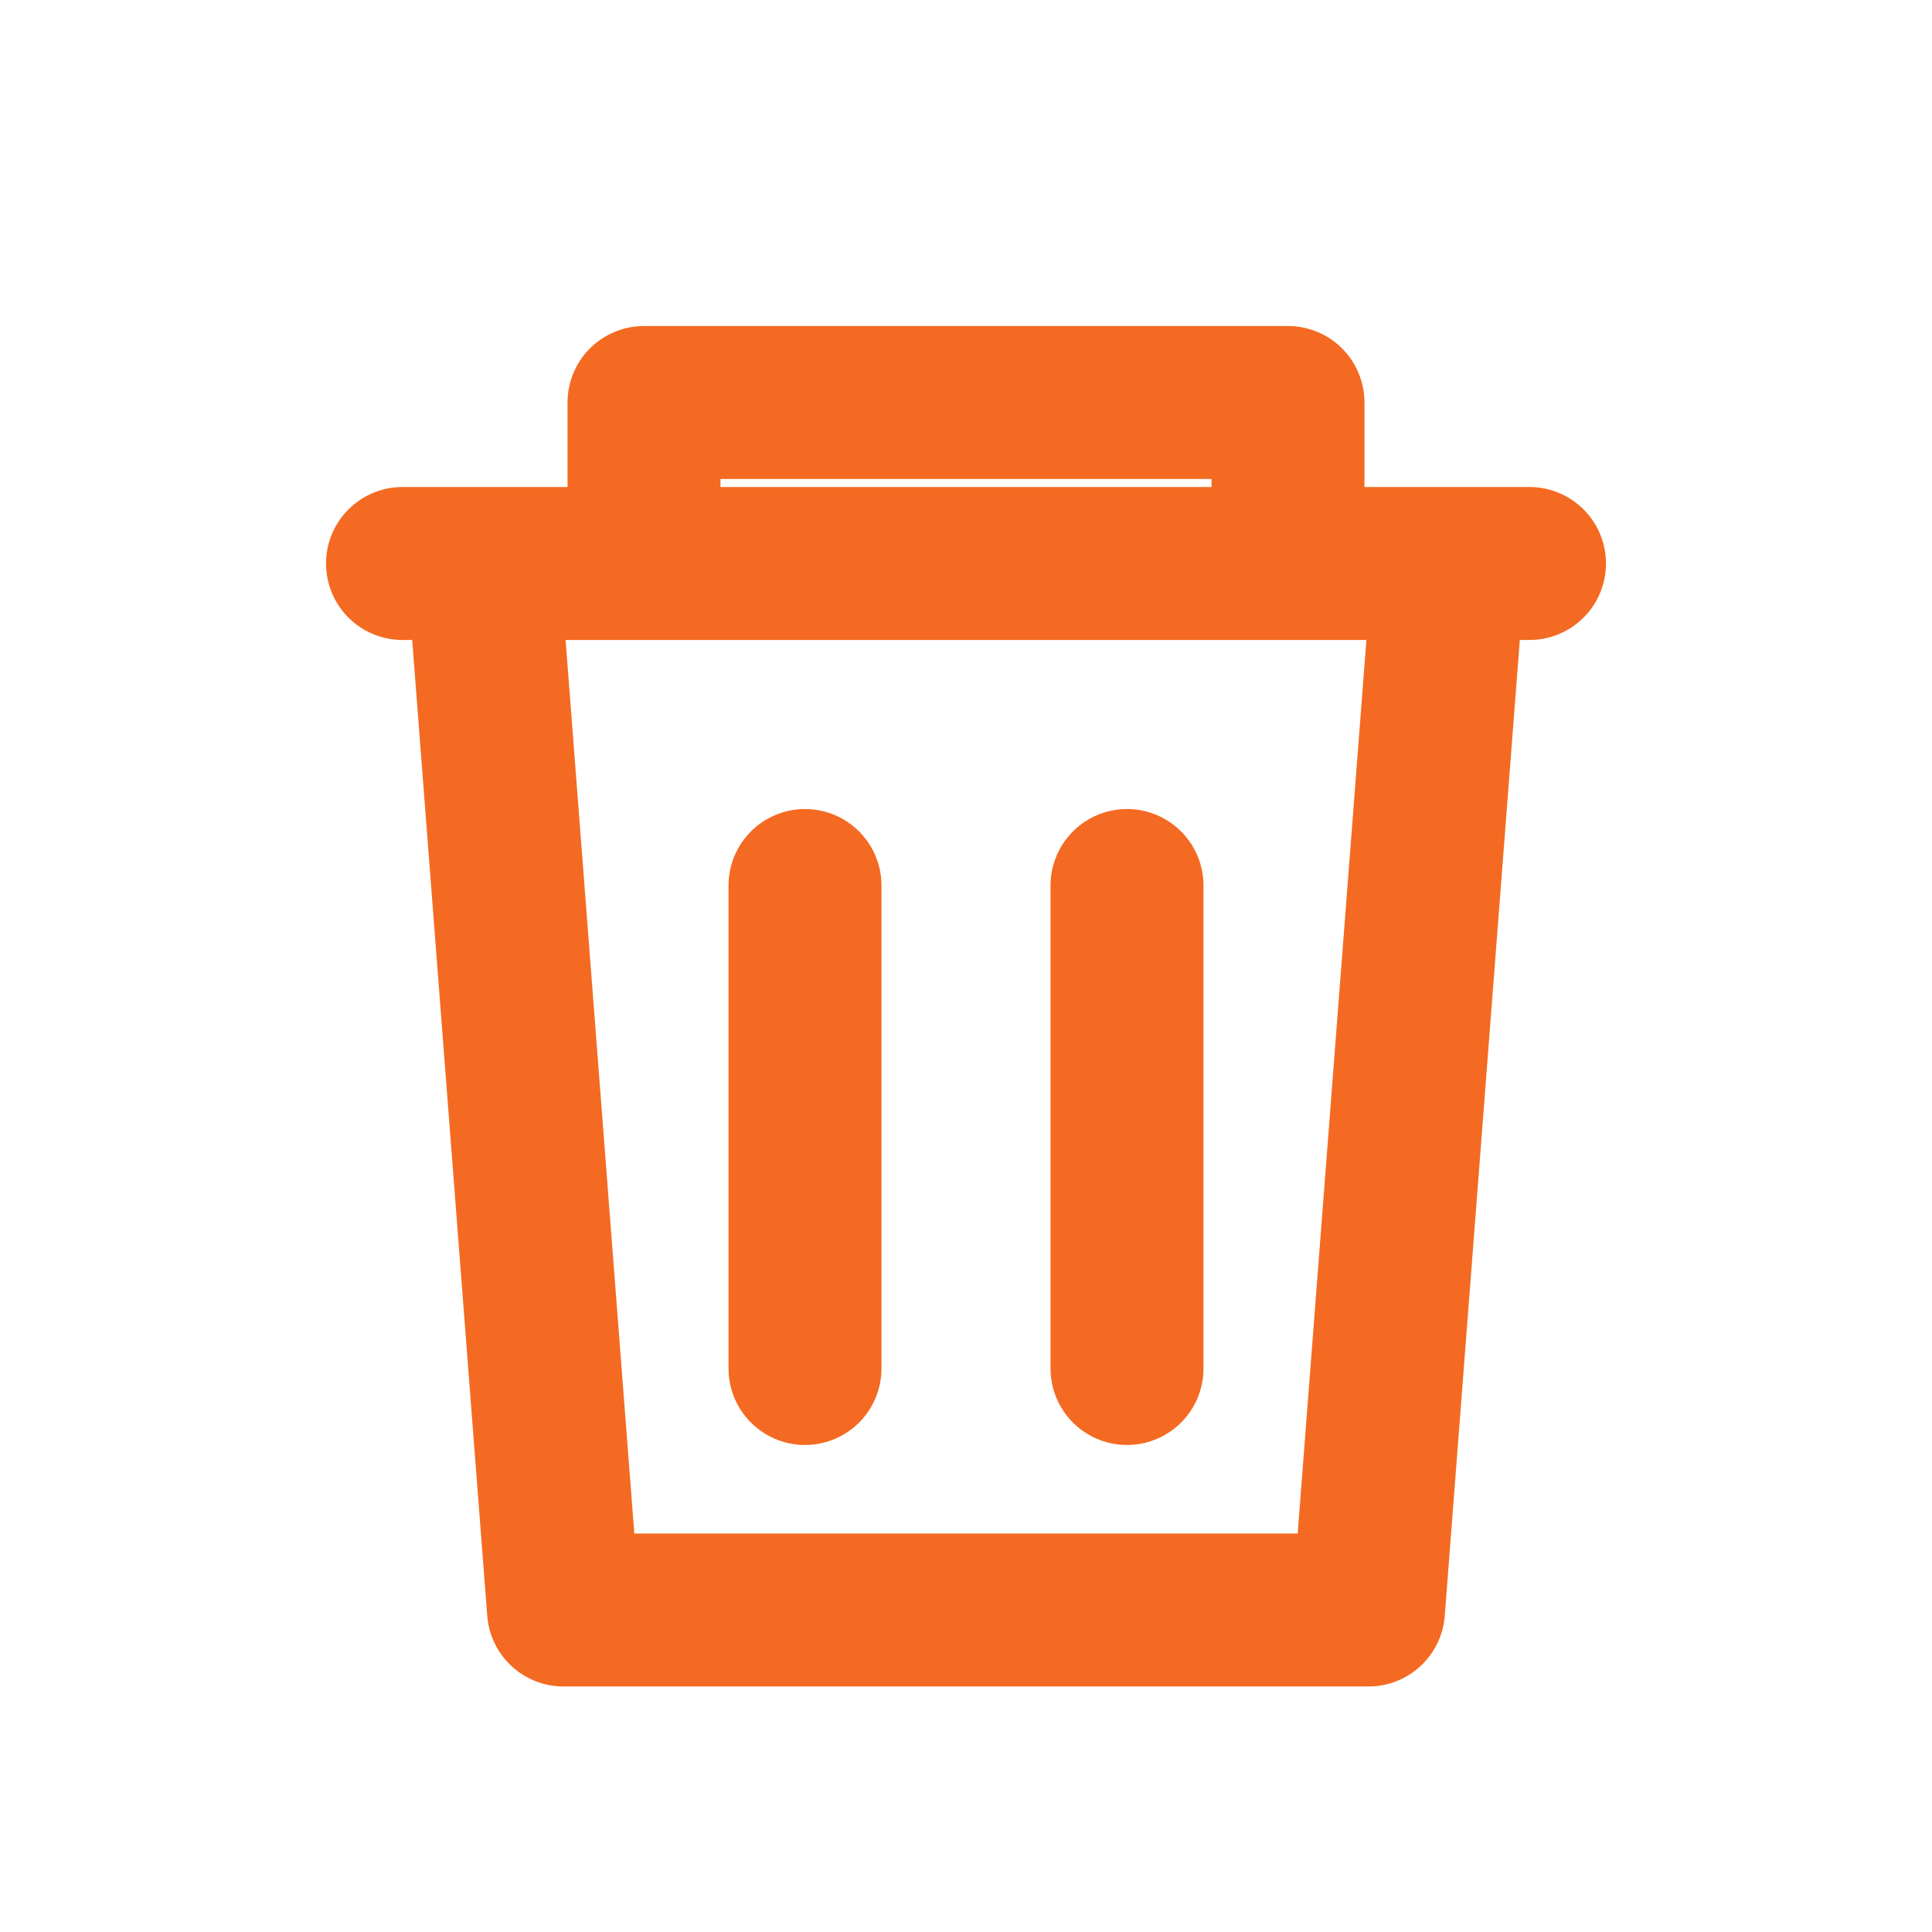
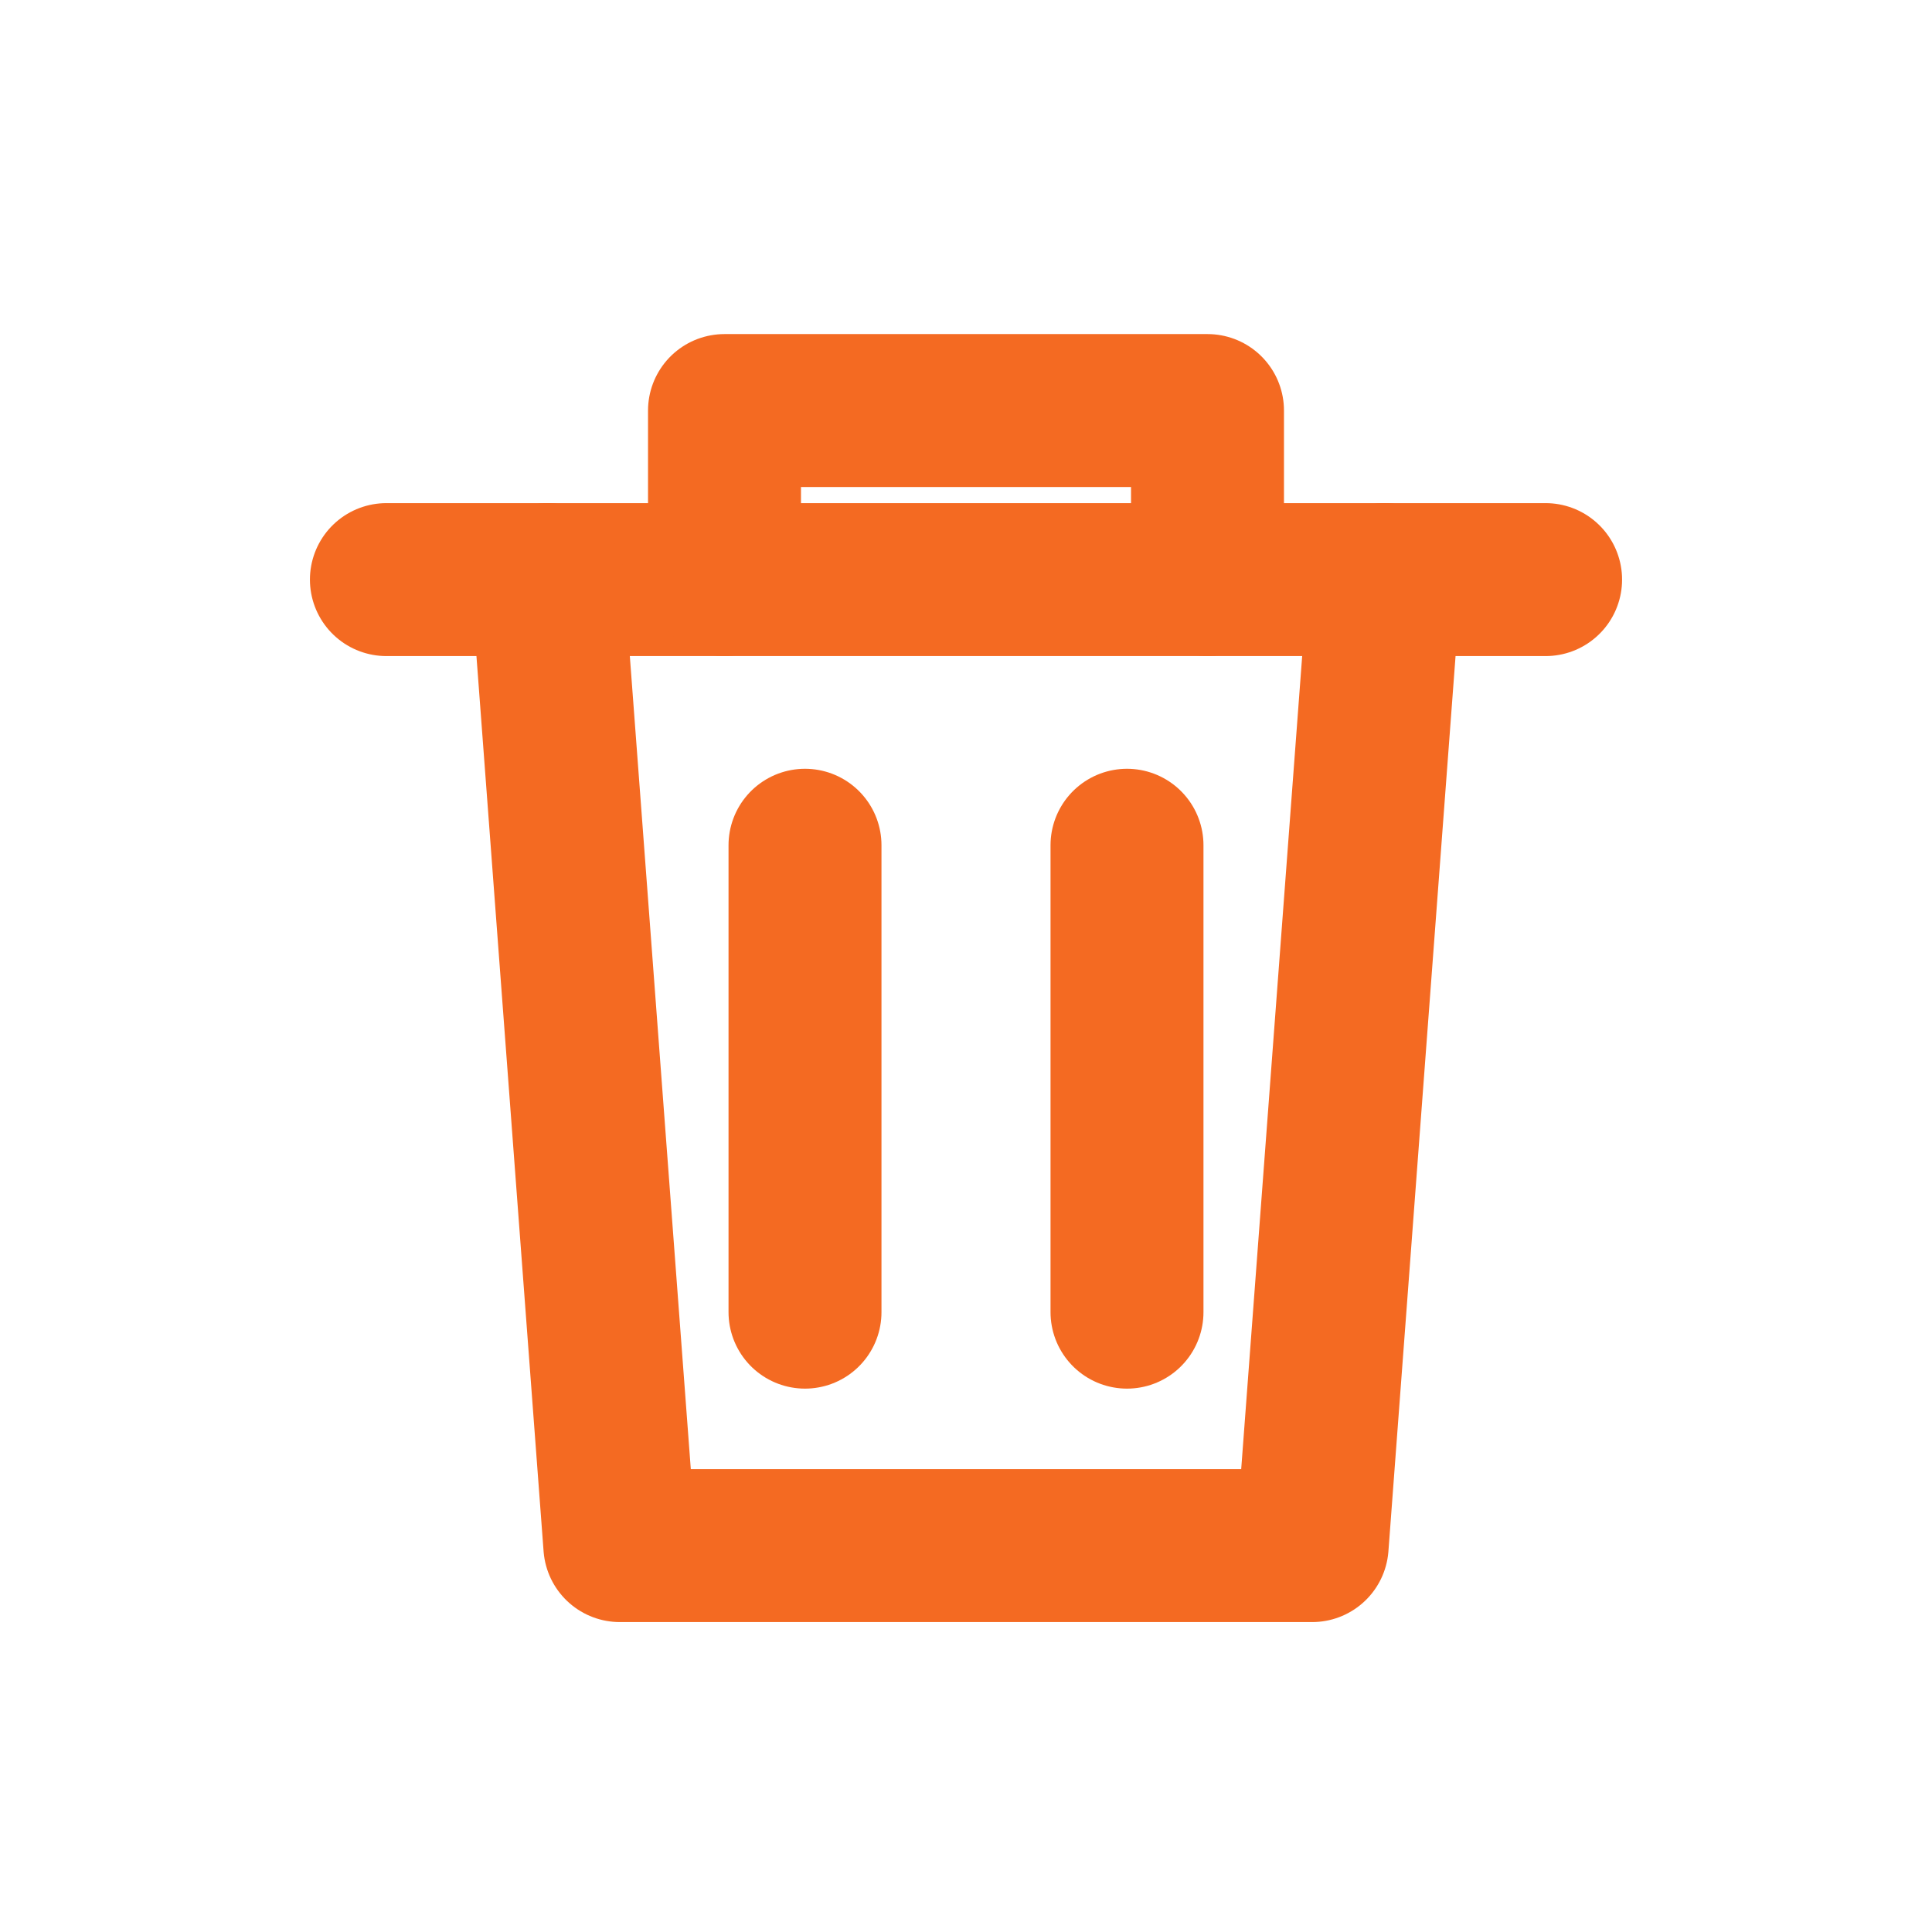
- <svg xmlns="http://www.w3.org/2000/svg" viewBox="0 0 24 24" width="24" height="24">
+ <svg xmlns="http://www.w3.org/2000/svg" width="24" height="24" viewBox="0 0 24 24">
  <g fill="none" stroke="#F46A22" stroke-width="1.9" stroke-linecap="round" stroke-linejoin="round">
-     <path d="M5 7h14M8 7V5h8v2m-10 0 1 13h10l1-13M10 11v6m4-6v6" />
+     <path d="M4.8 7.2h14.4" />
+     <path d="M9 7.2V5.1h6v2.1" />
+     <path d="M6.8 7.2l.9 12h8.6l.9-12" />
+     <path d="M10 10.5v5.8" />
+     <path d="M14 10.5v5.8" />
  </g>
</svg>
